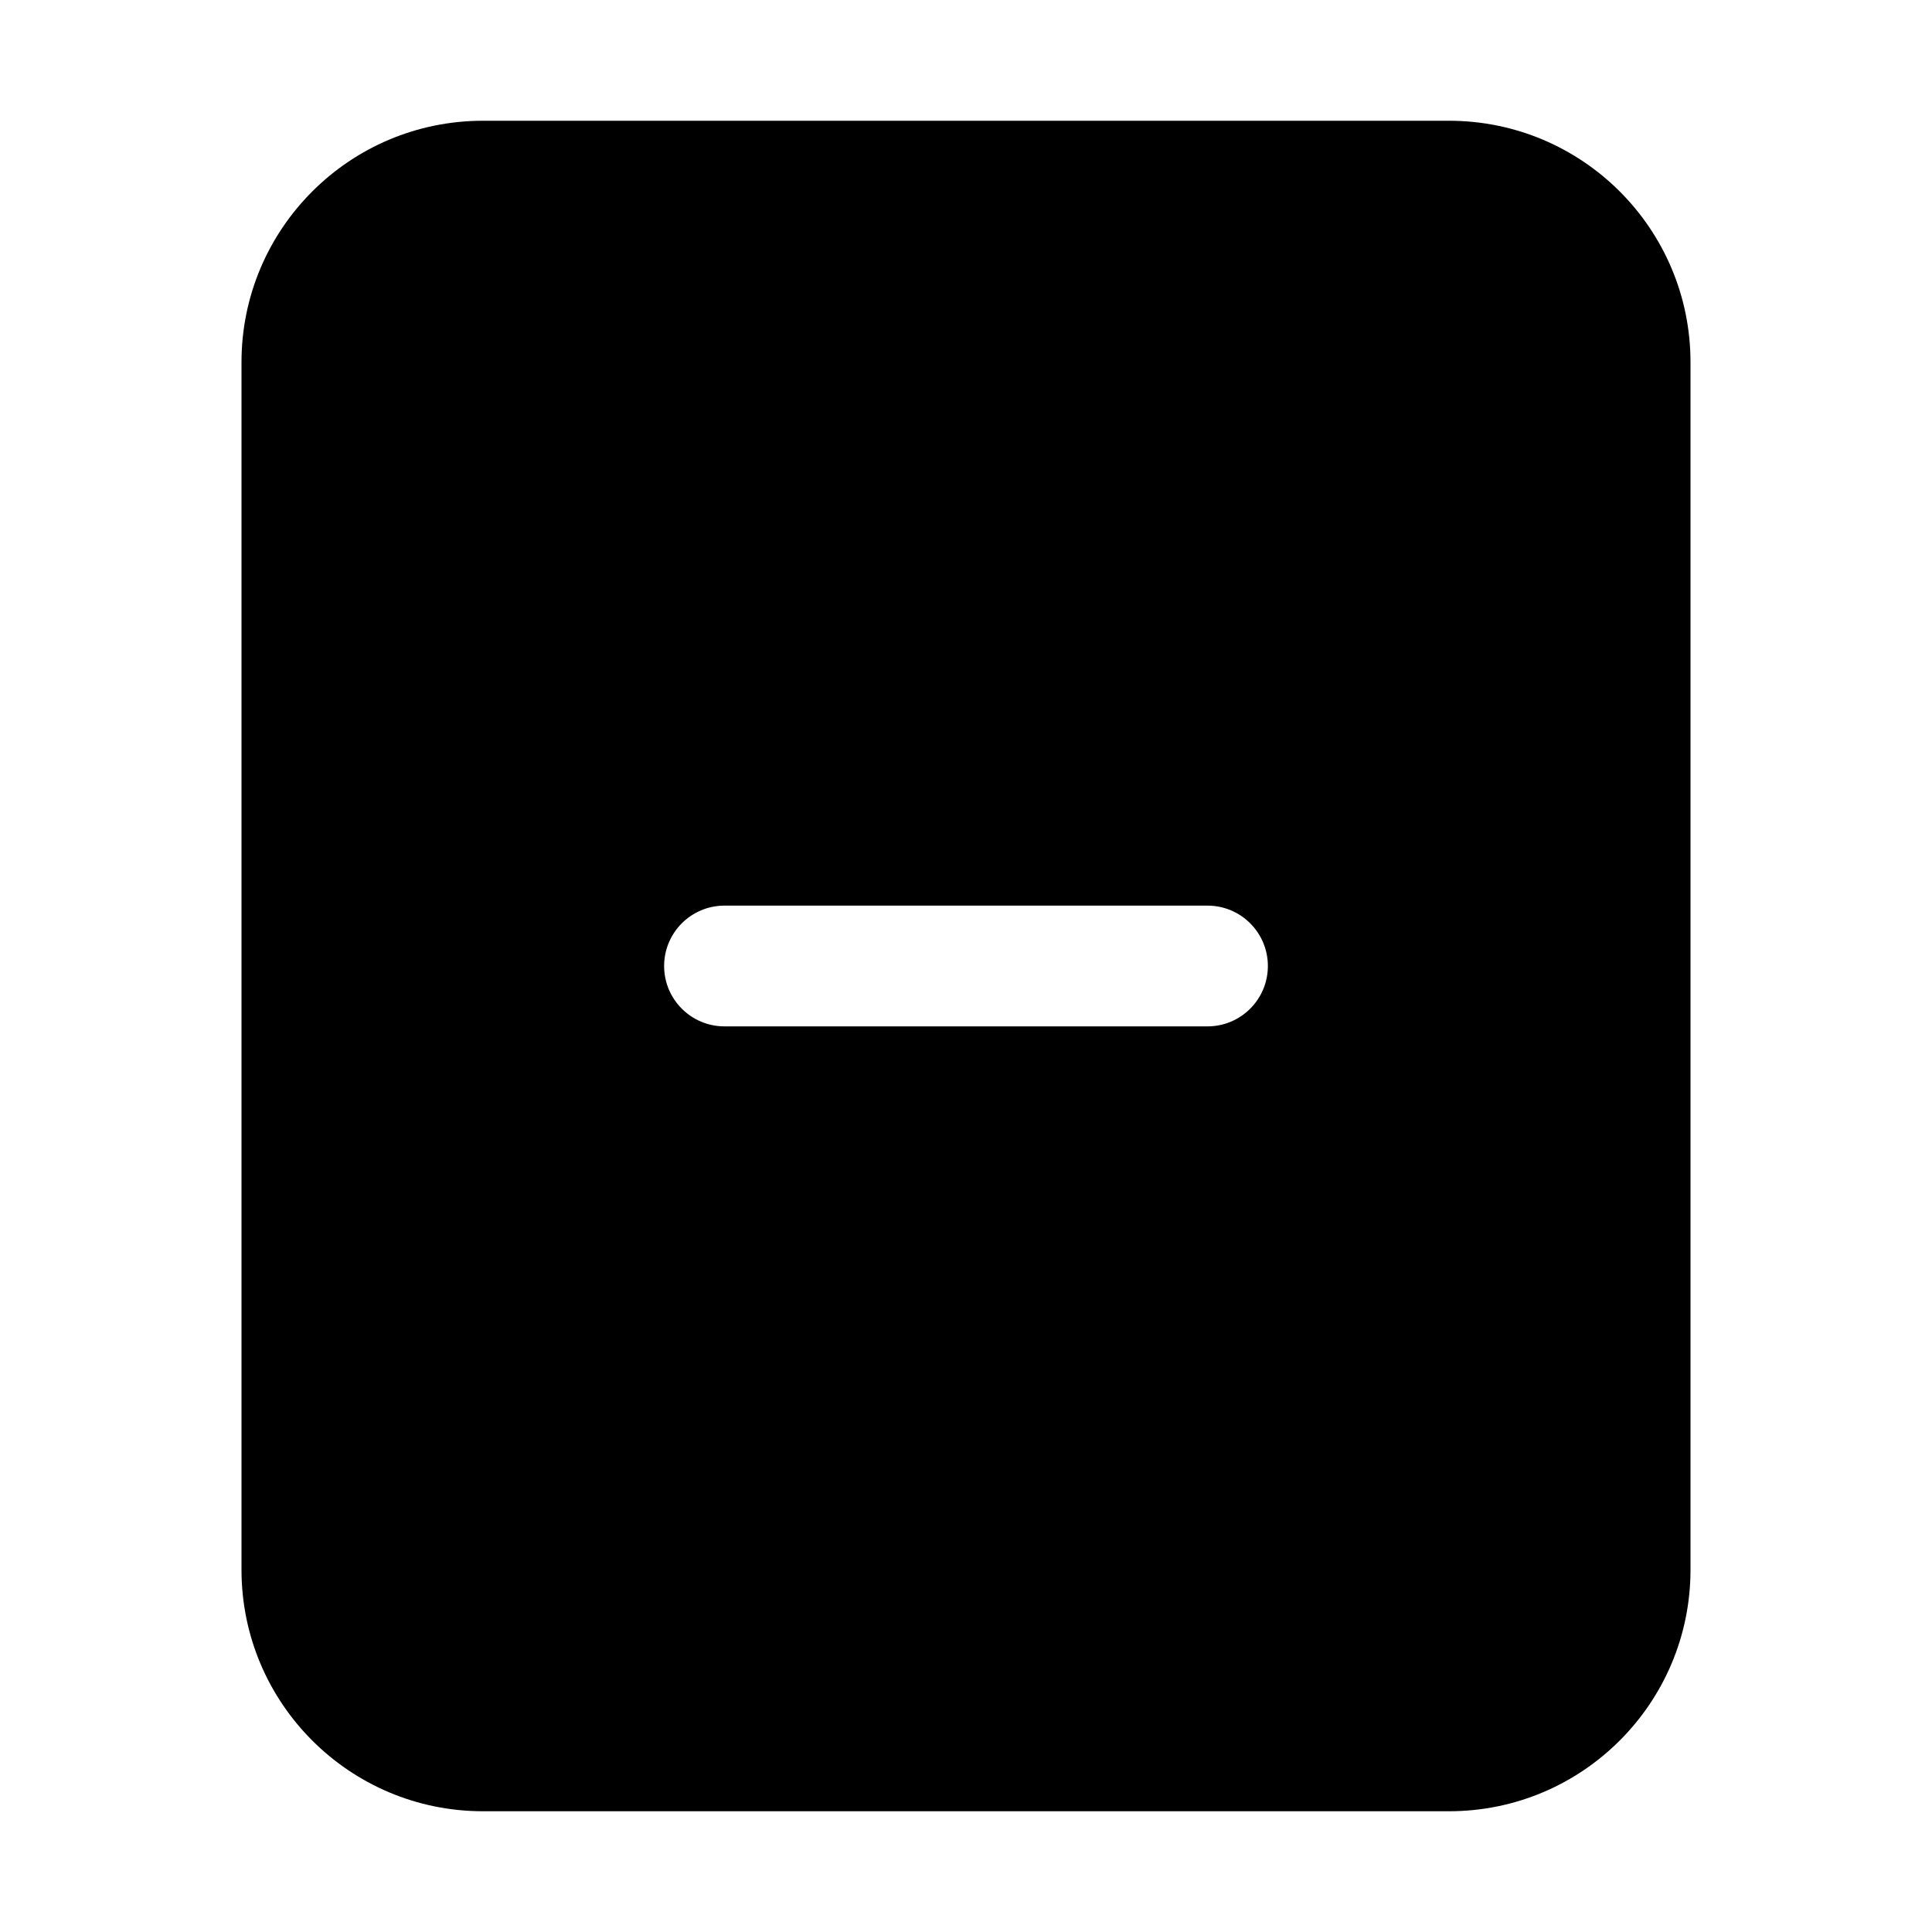
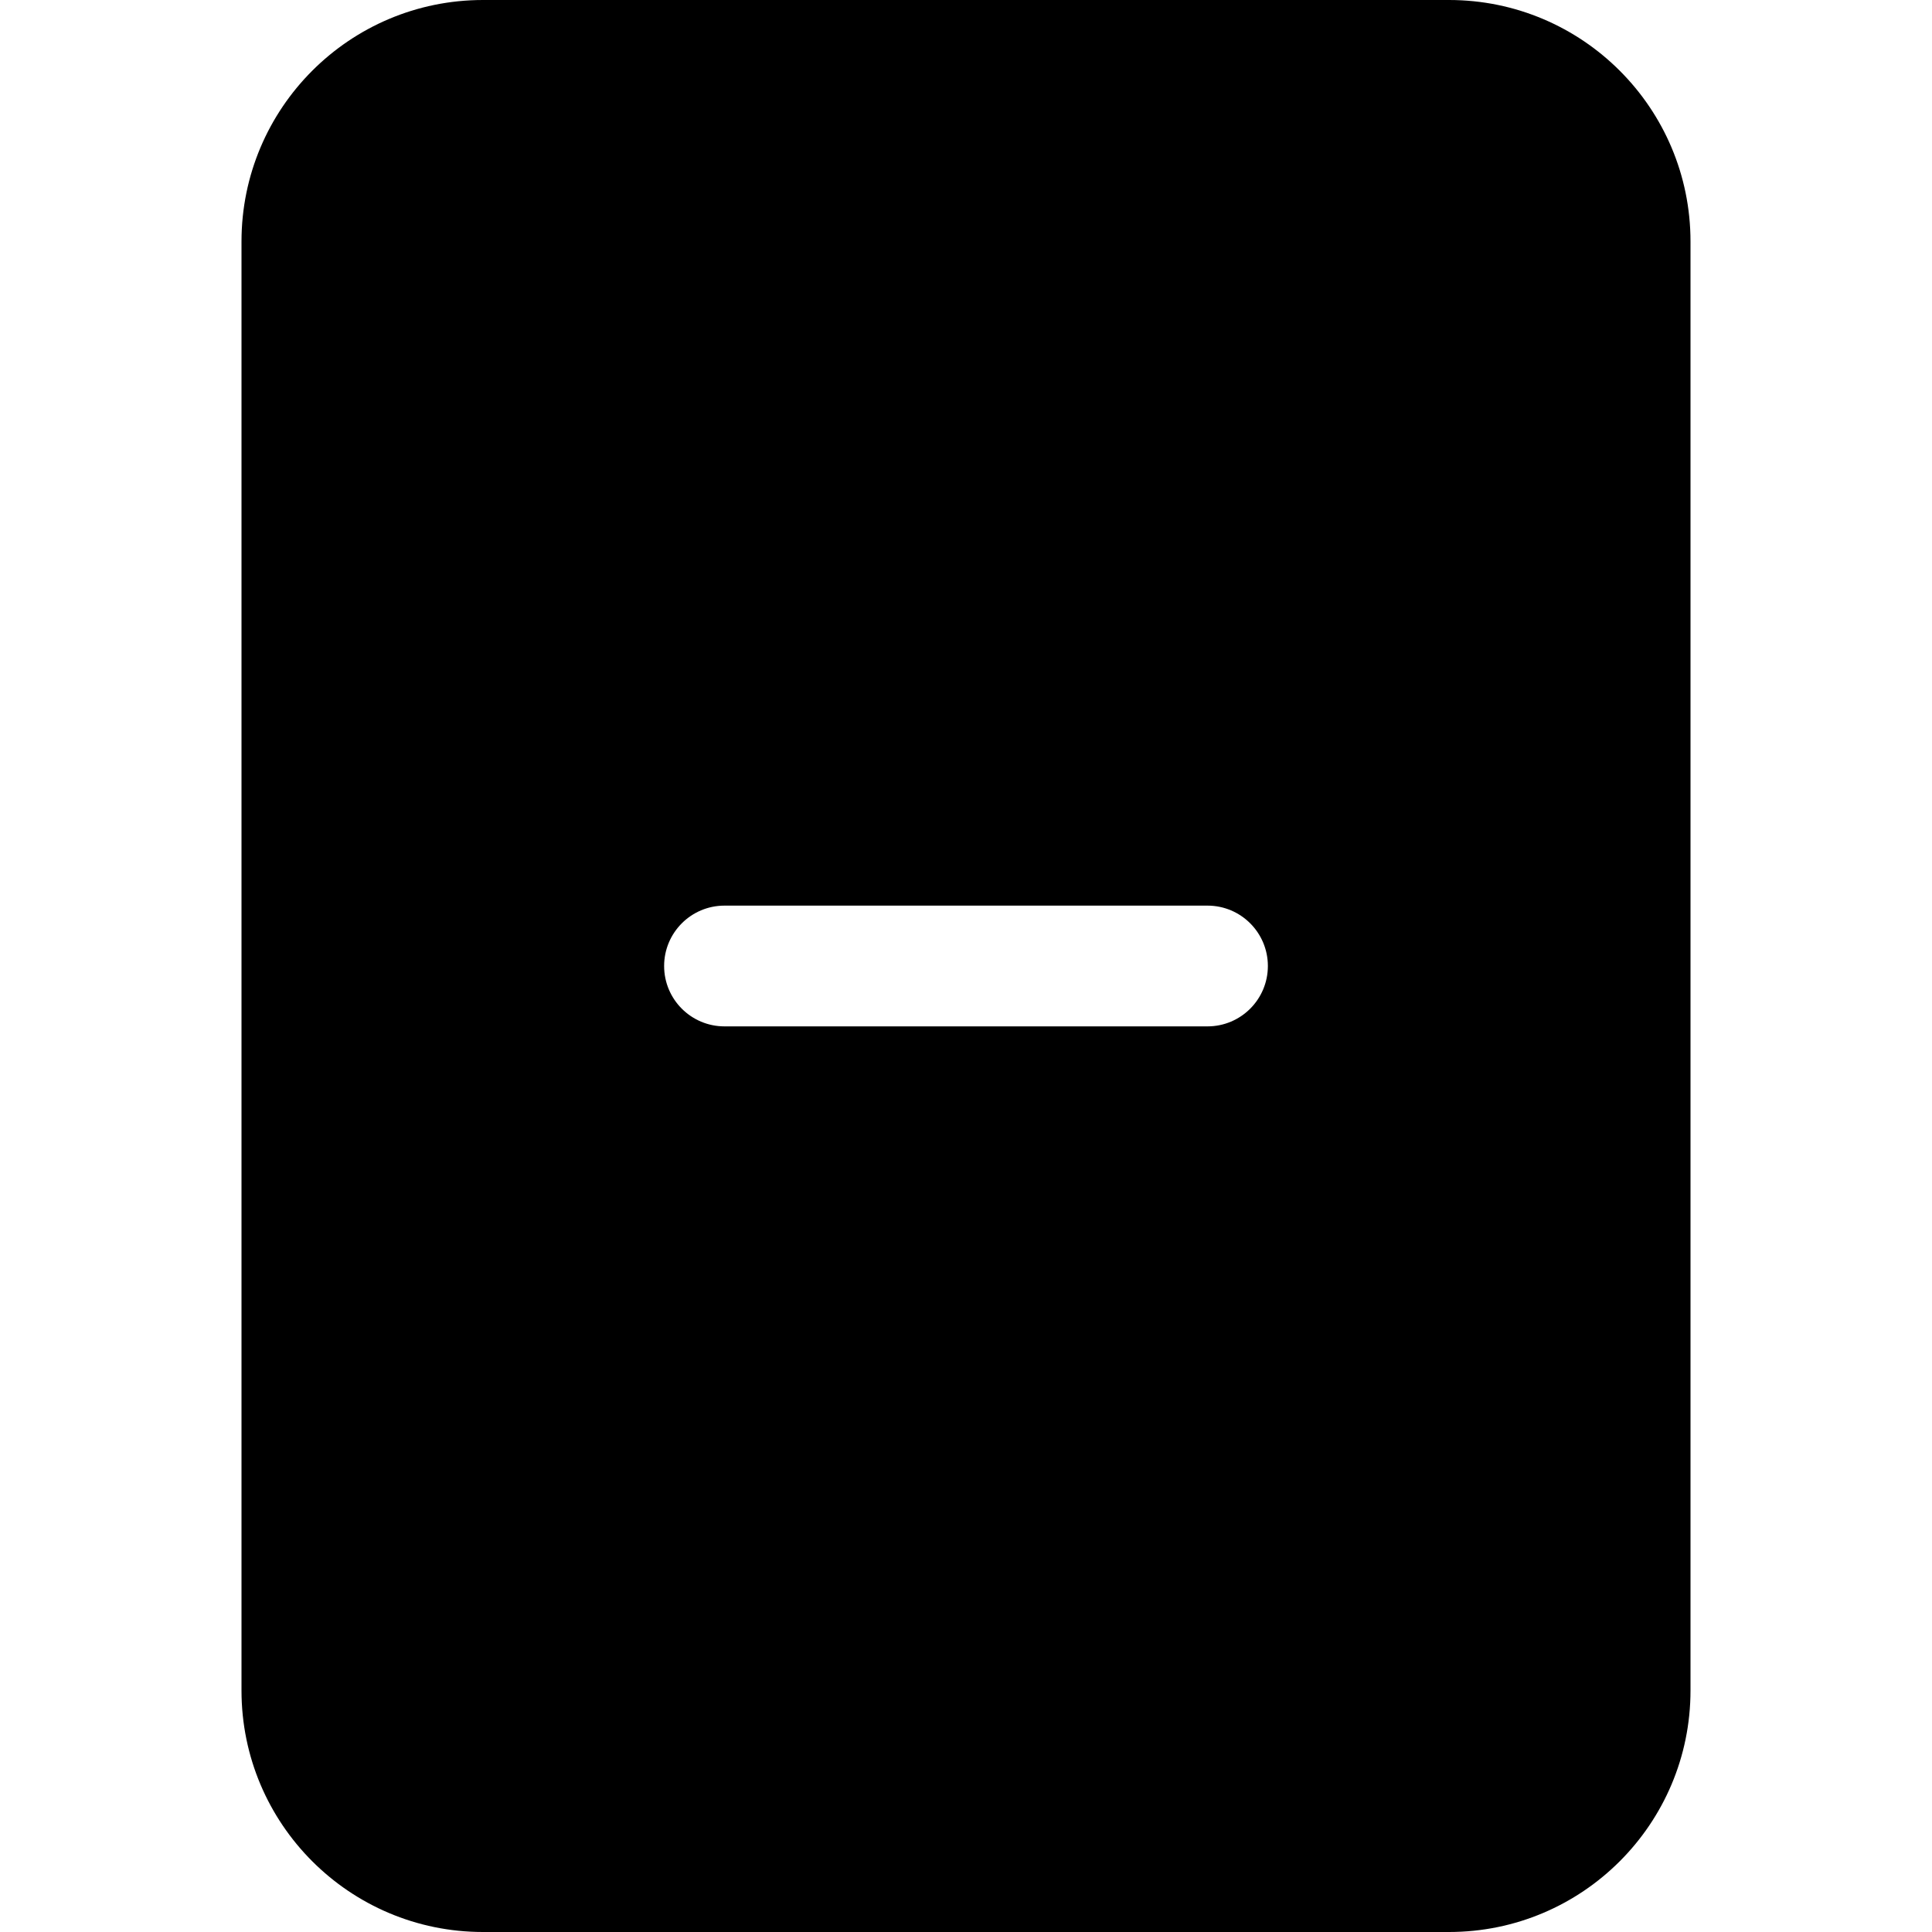
<svg xmlns="http://www.w3.org/2000/svg" width="1em" height="1em" viewBox="0 0 16 16" class="bi bi-file-minus-fill" fill="currentColor">
-   <path fill-rule="evenodd" d="M12 1H4a2 2 0 0 0-2 2v10a2 2 0 0 0 2 2h8a2 2 0 0 0 2-2V3a2 2 0 0 0-2-2zM6 7.5a.5.5 0 0 0 0 1h4a.5.5 0 0 0 0-1H6z" />
+   <path fill-rule="evenodd" d="M12 0H4a2 2 0 0 0-2 2v12a2 2 0 0 0 2 2h8a2 2 0 0 0 2-2V2a2 2 0 0 0-2-2zM6 7.5a.5.5 0 0 0 0 1h4a.5.5 0 0 0 0-1H6z" />
</svg>
